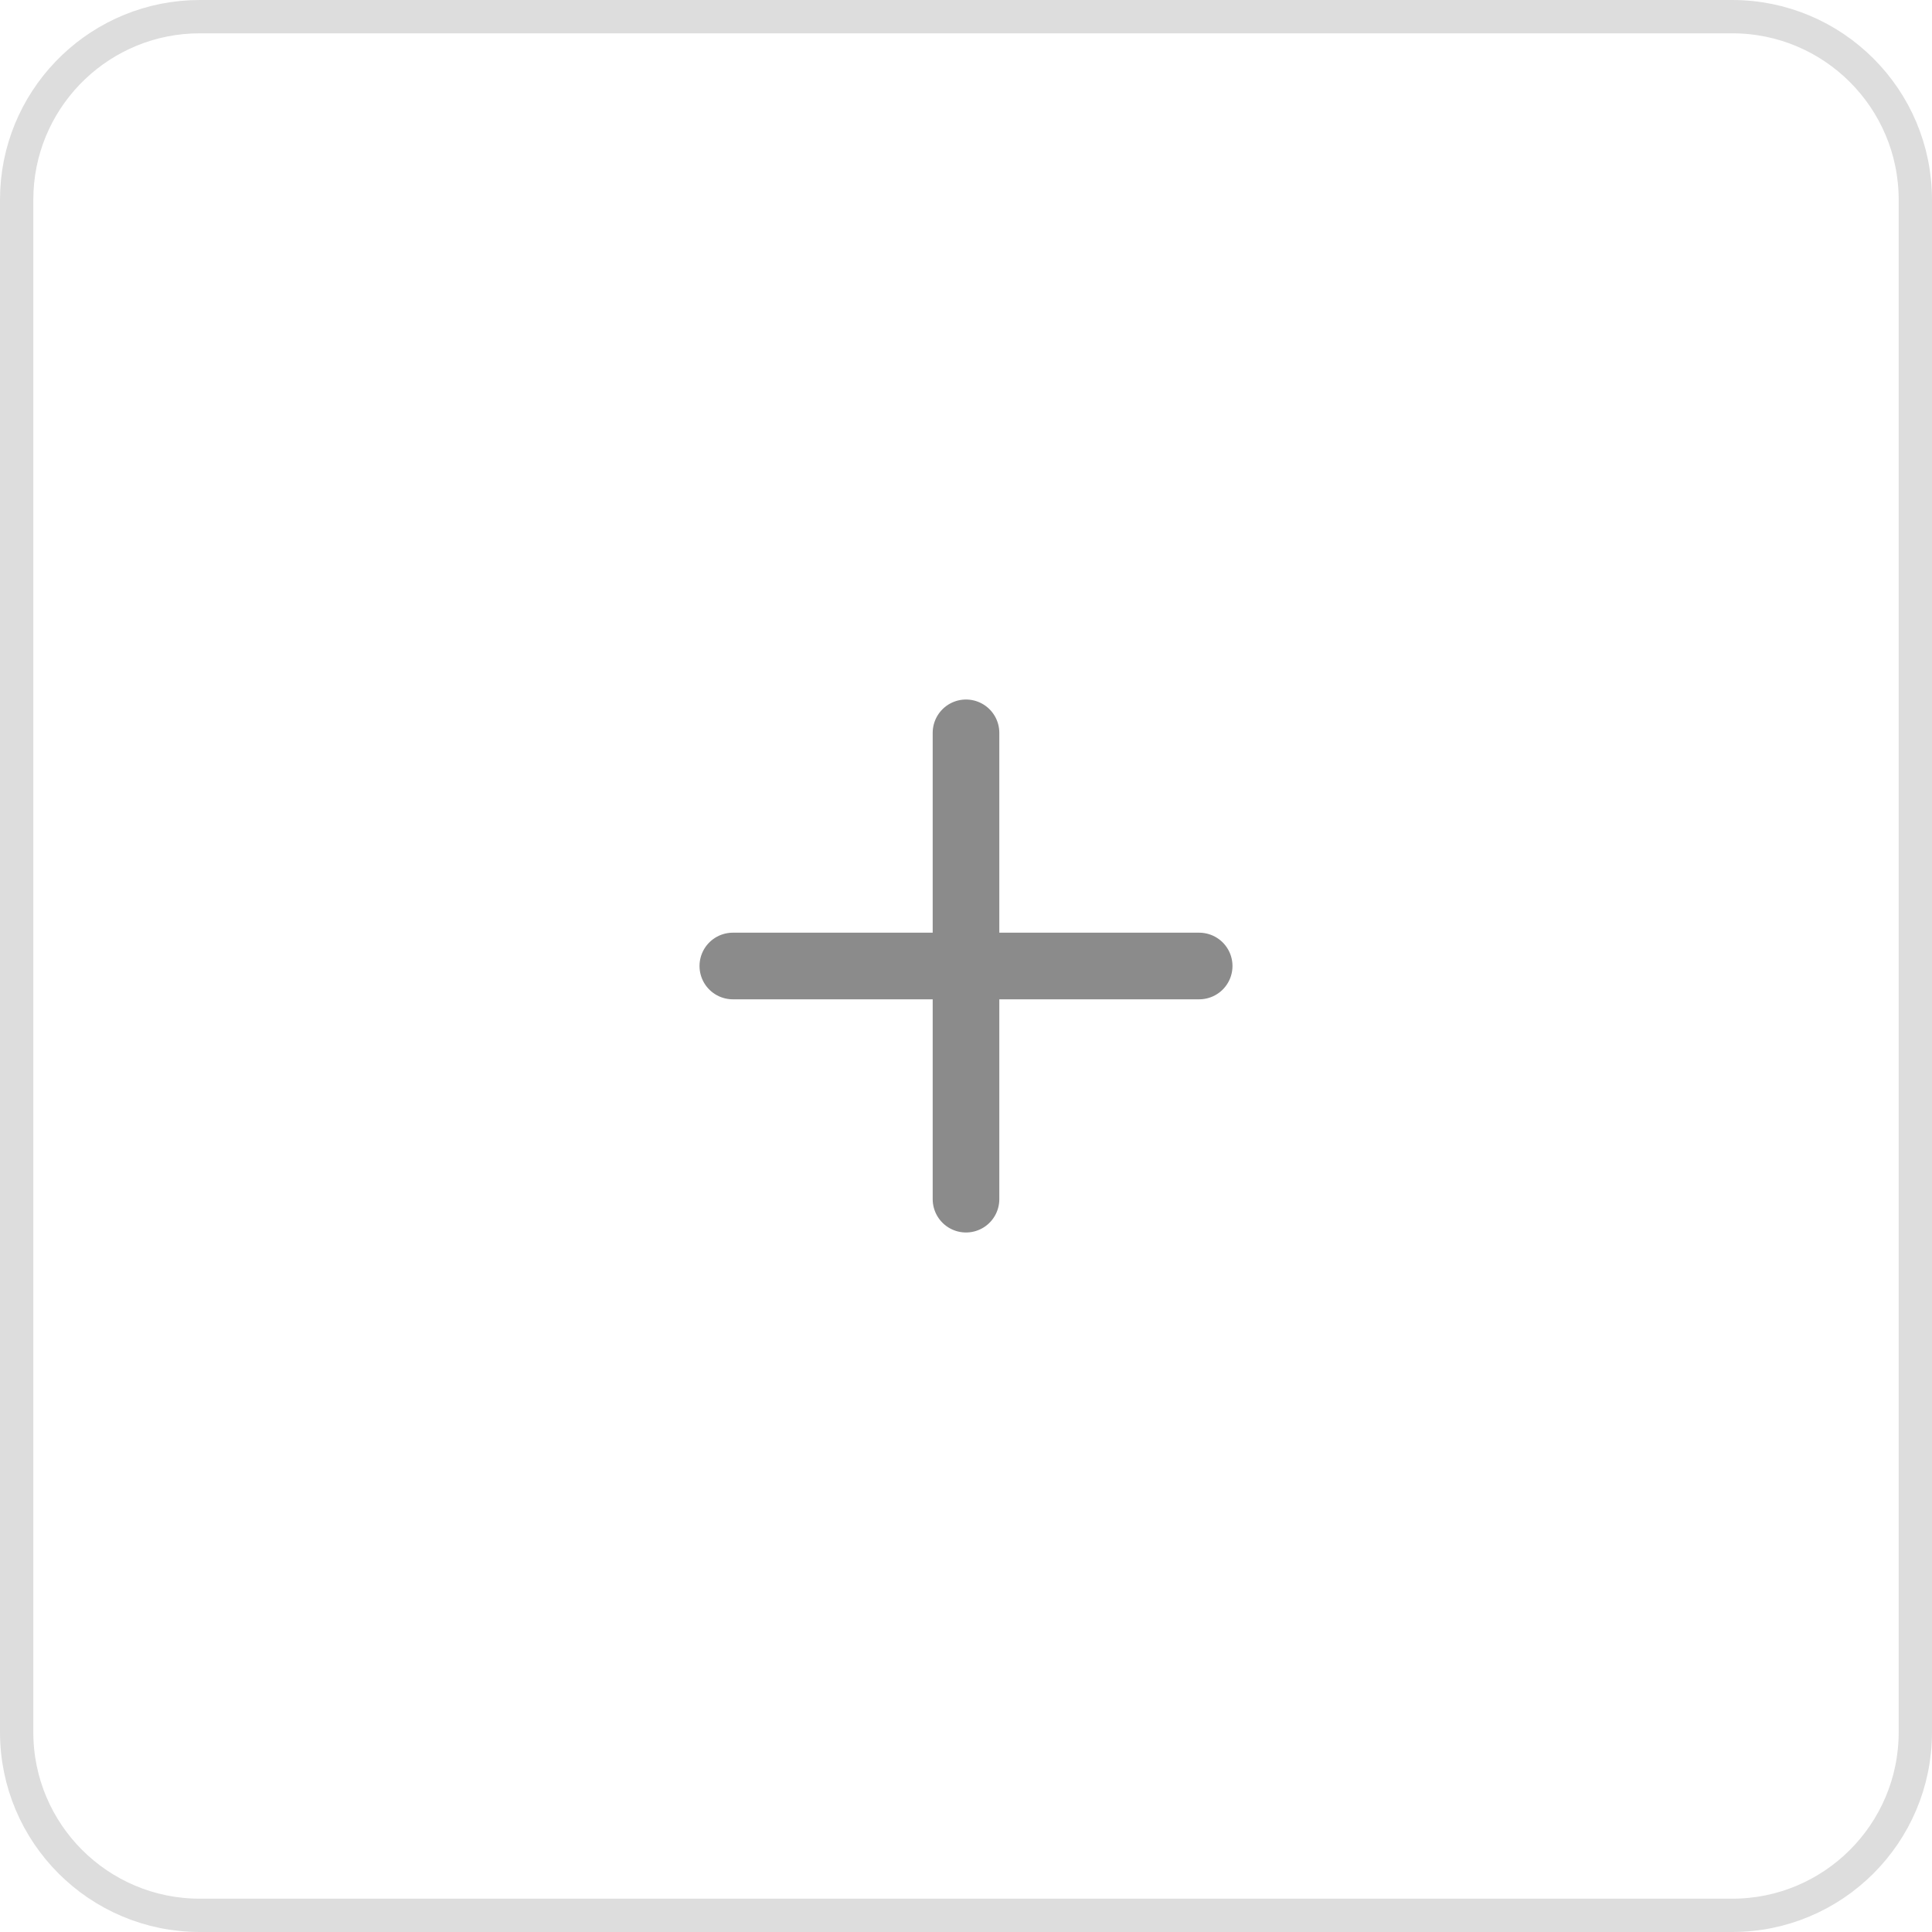
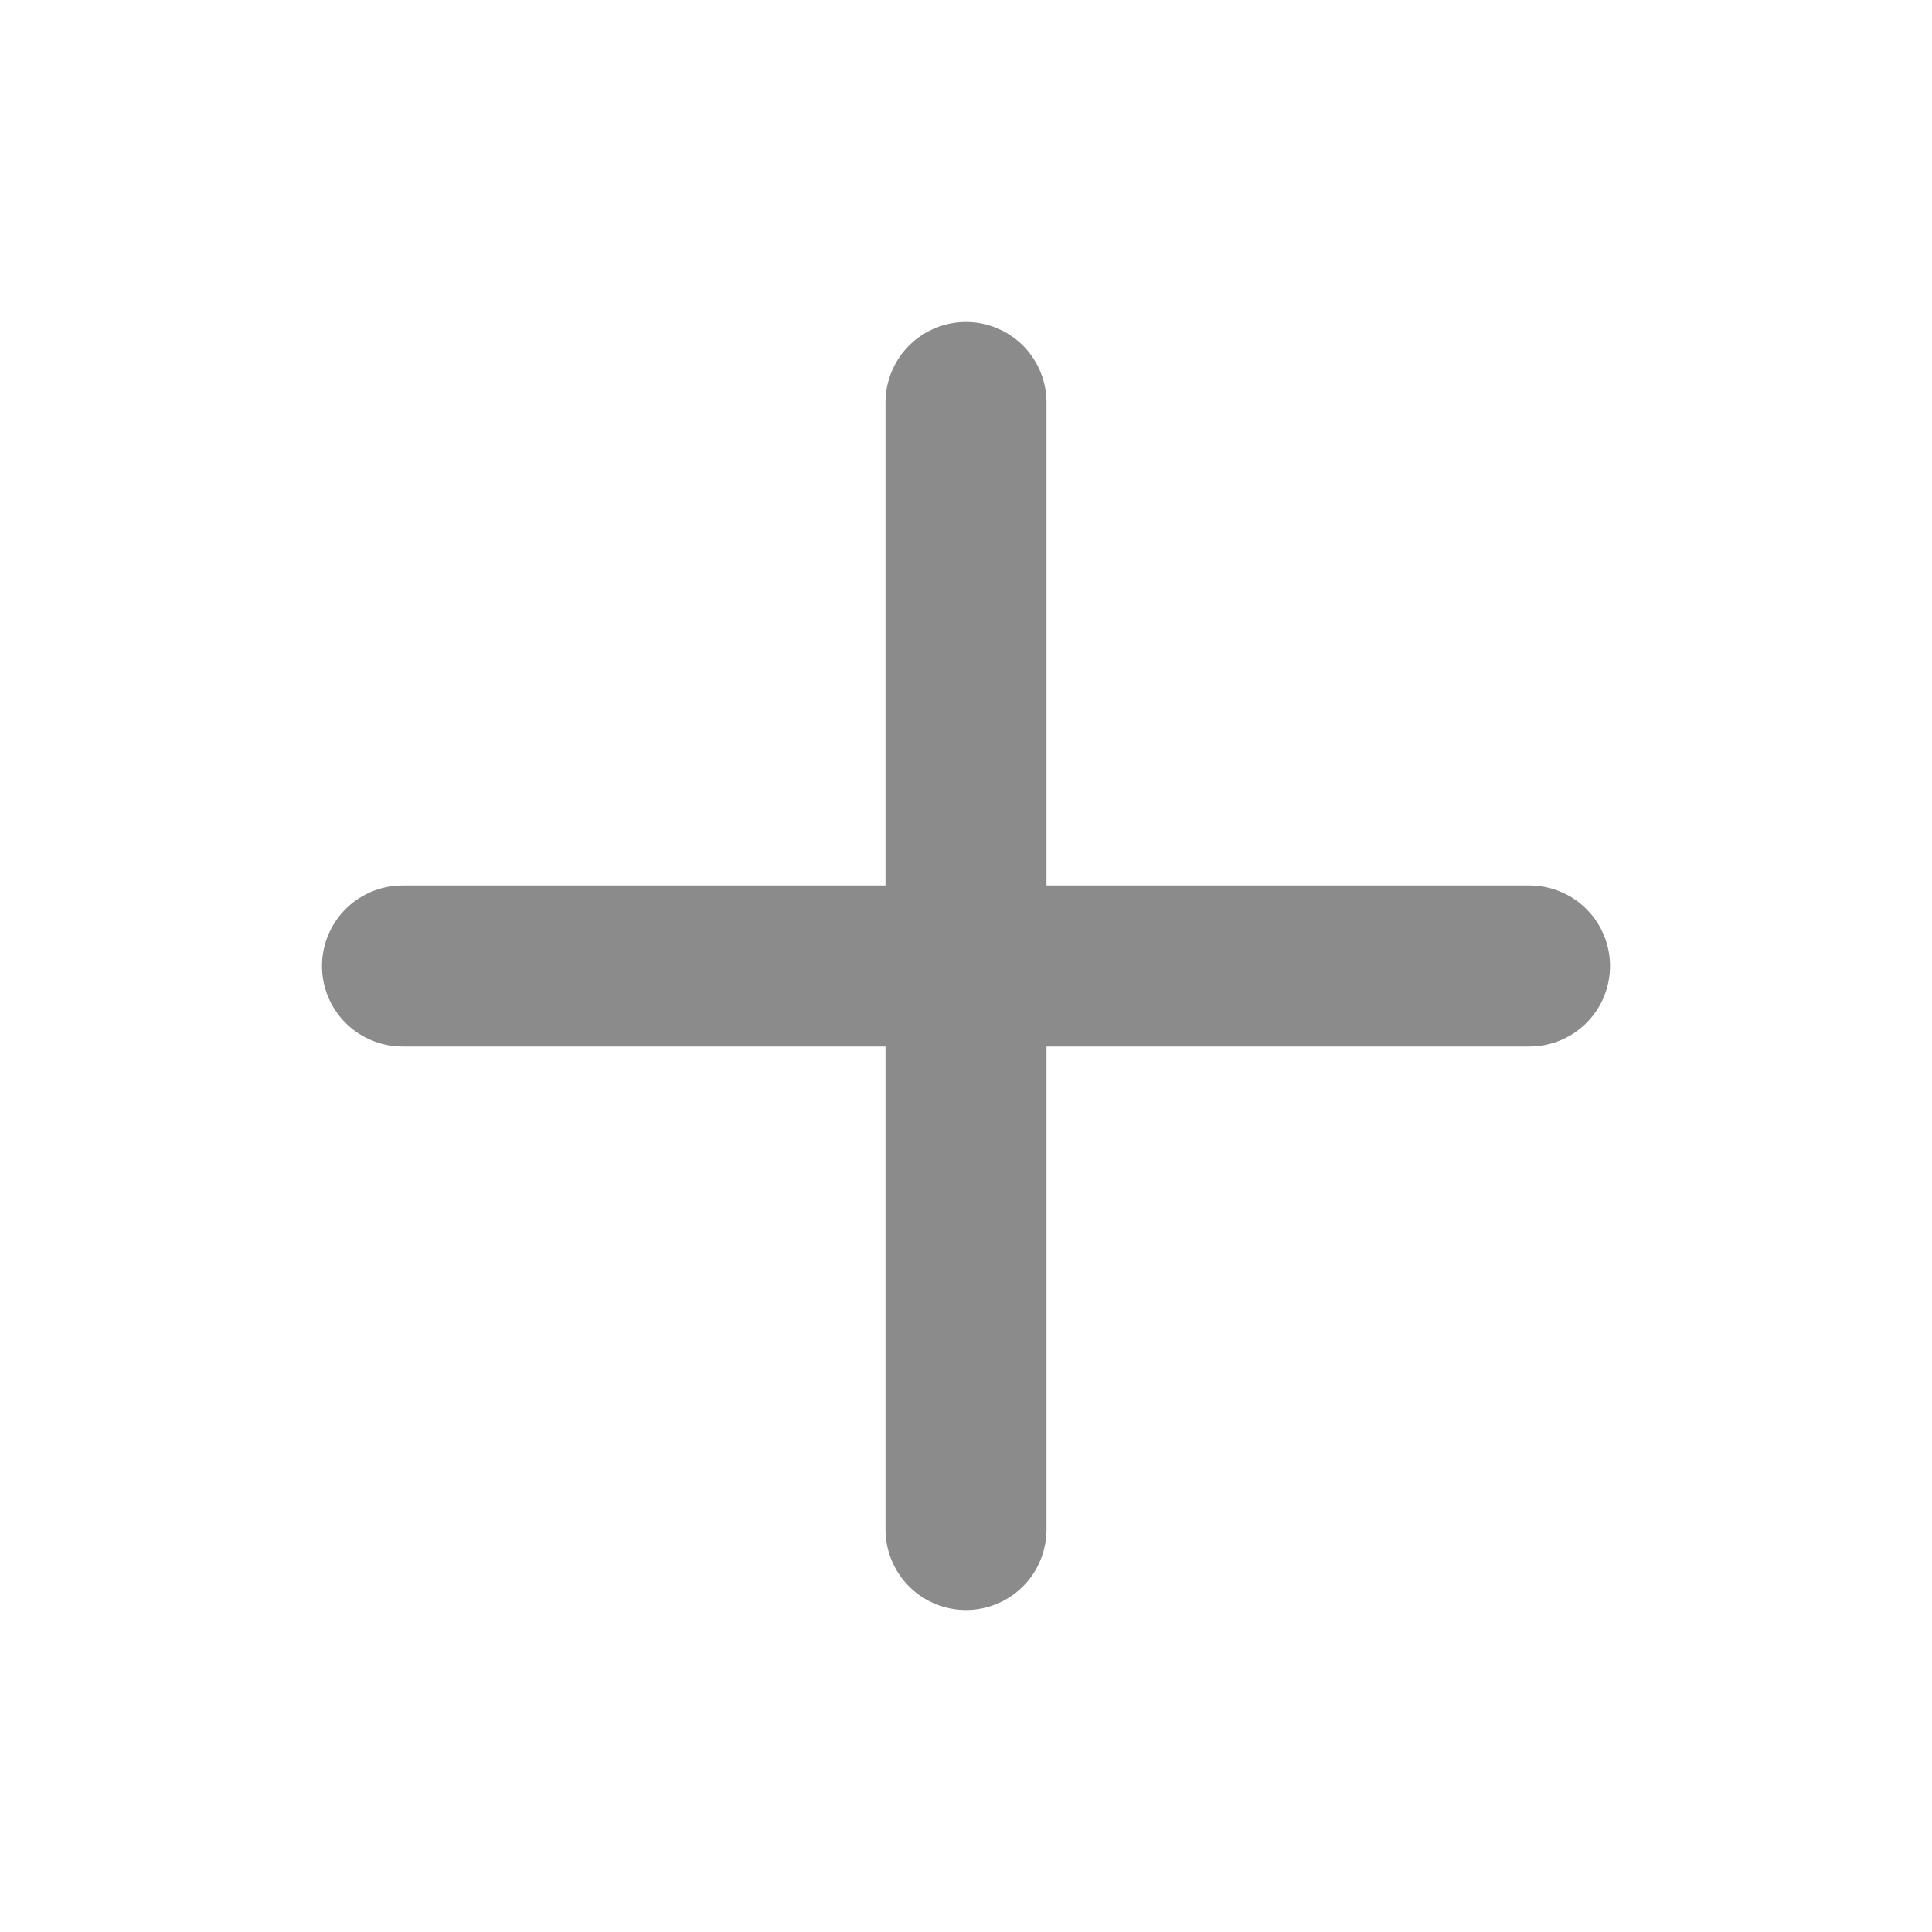
- <svg xmlns="http://www.w3.org/2000/svg" width="58" height="58" viewBox="0 0 58 58" fill="none">
-   <path d="M6 0.5H52C55.038 0.5 57.5 2.962 57.5 6V52C57.5 55.038 55.038 57.5 52 57.5H6C2.962 57.5 0.5 55.038 0.5 52V6L0.507 5.717C0.654 2.811 3.057 0.5 6 0.5Z" stroke="#DDDDDD" />
-   <path d="M22 29H36" stroke="#8B8B8B" stroke-width="2" stroke-linecap="round" stroke-linejoin="round" />
-   <path d="M29 22V36" stroke="#8B8B8B" stroke-width="2" stroke-linecap="round" stroke-linejoin="round" />
+ <svg xmlns="http://www.w3.org/2000/svg" width="24" height="24" viewBox="0 0 24 24" fill="none">
+   <path d="M5 12H19" stroke="#8B8B8B" stroke-width="2" stroke-linecap="round" stroke-linejoin="round" />
+   <path d="M12 5V19" stroke="#8B8B8B" stroke-width="2" stroke-linecap="round" stroke-linejoin="round" />
</svg>
